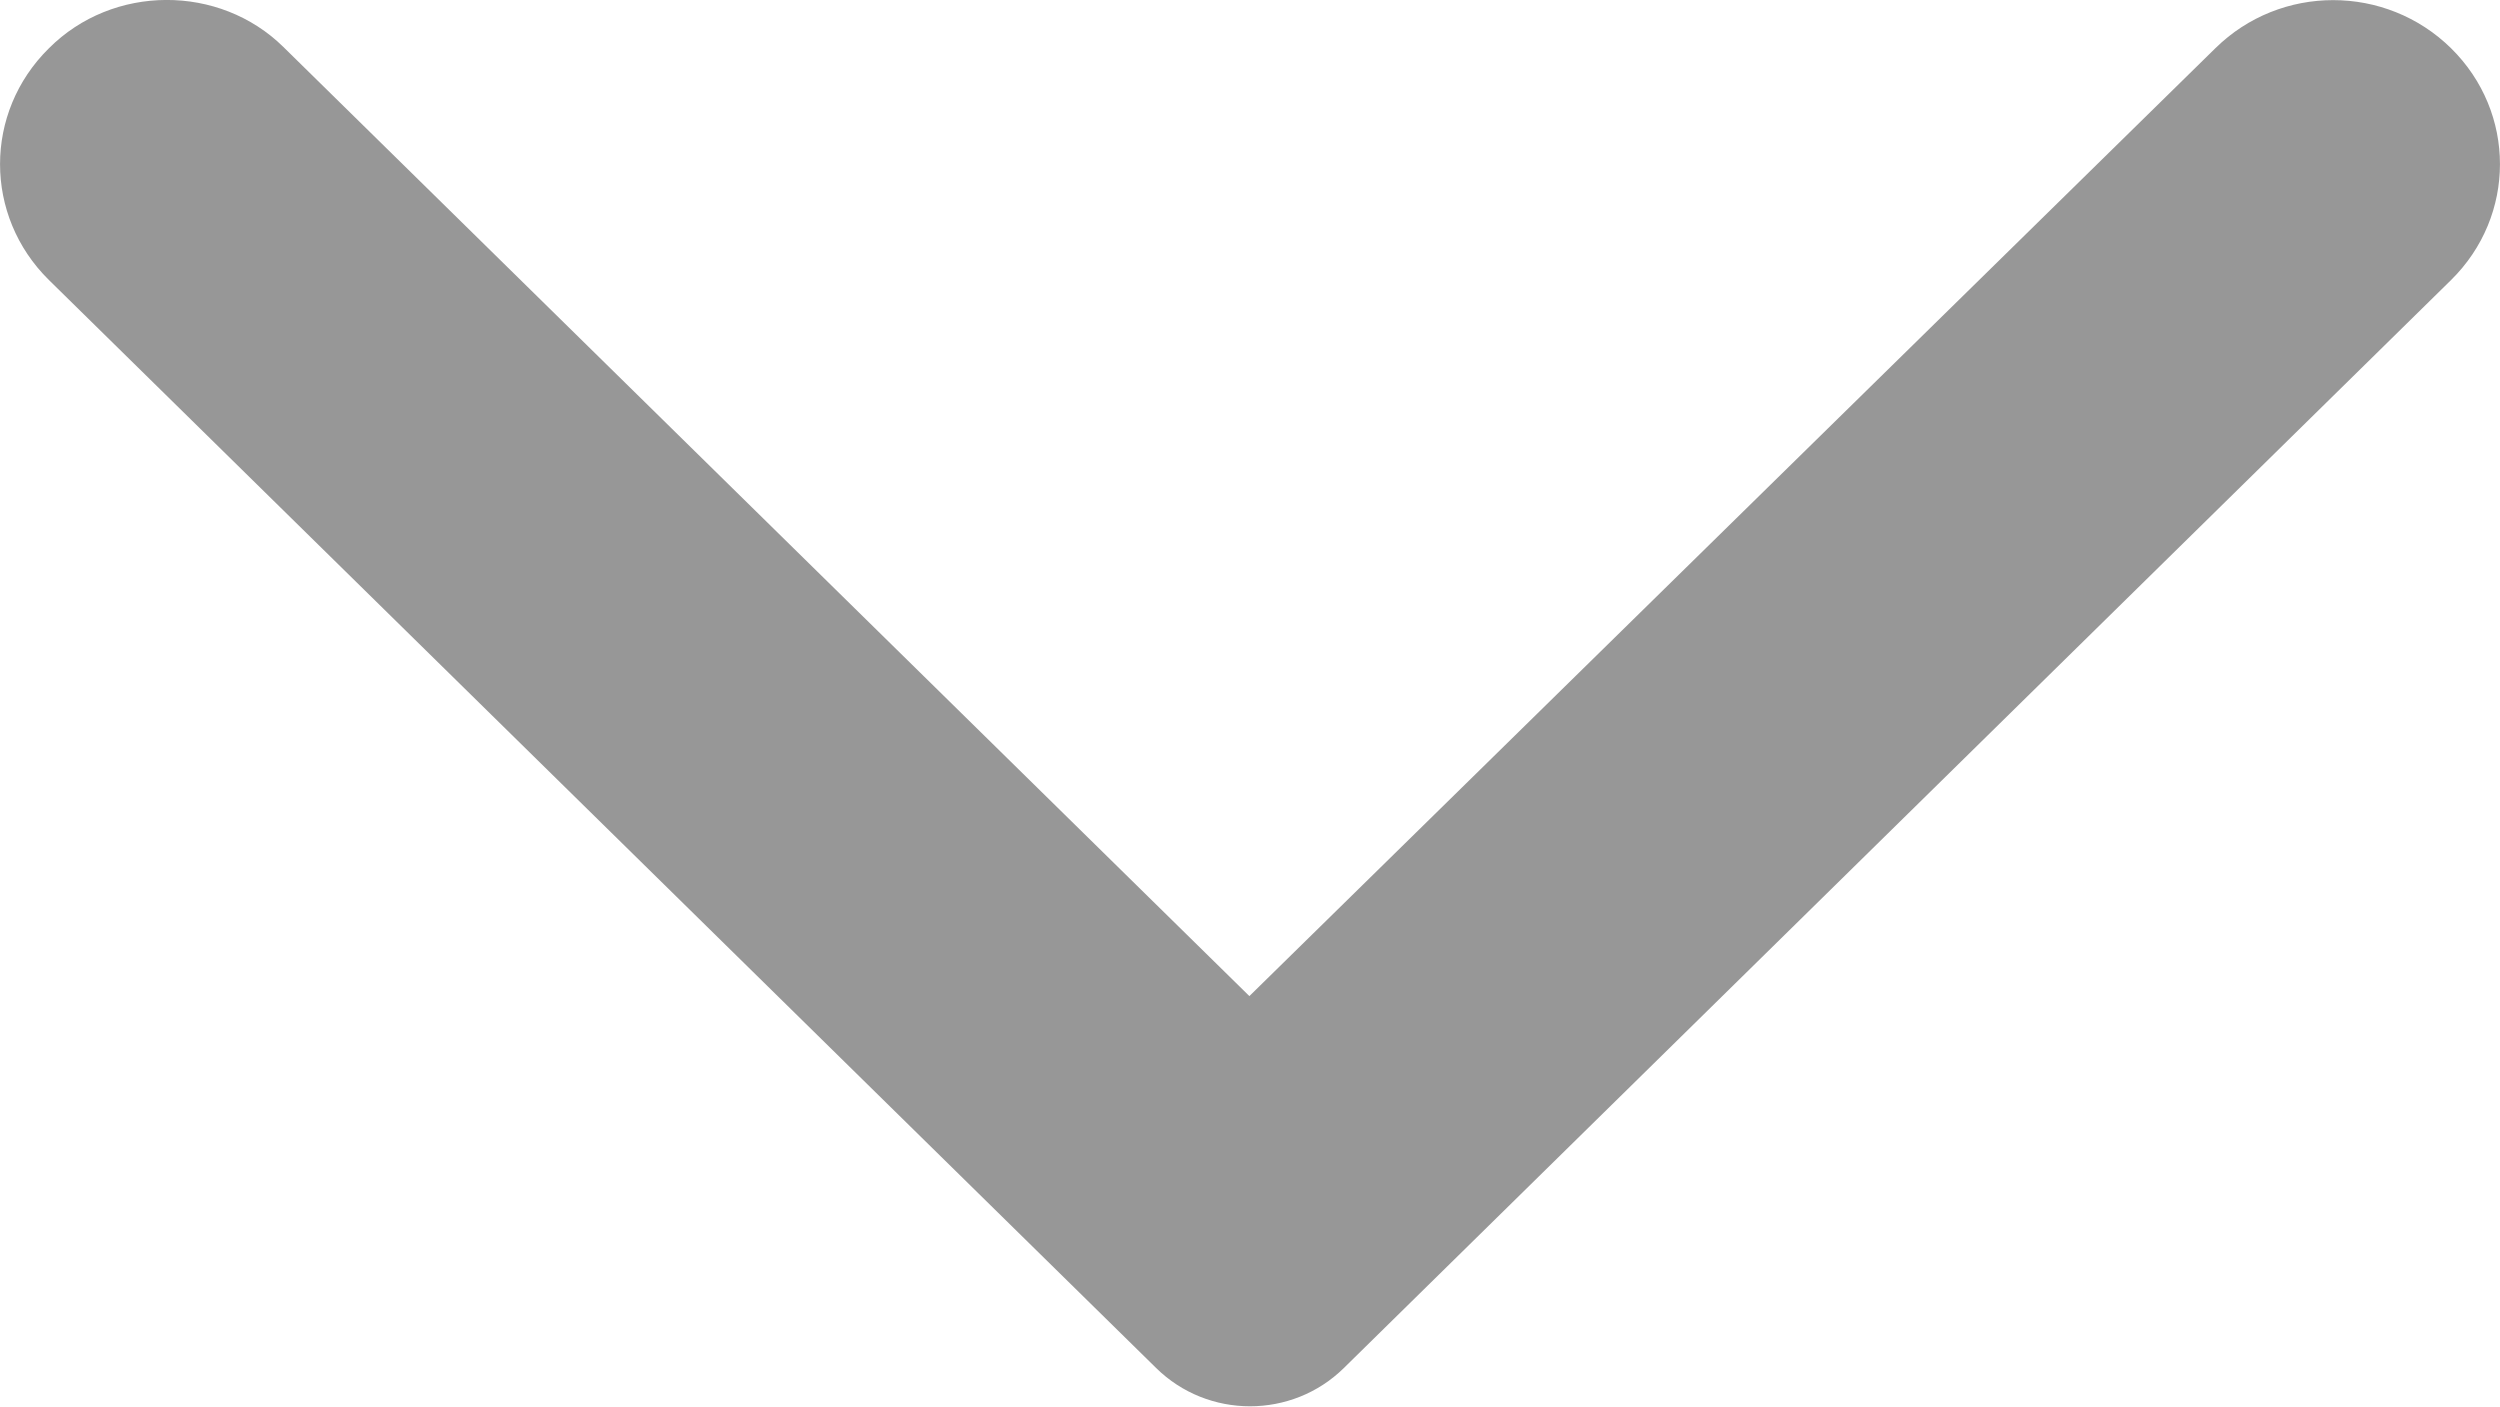
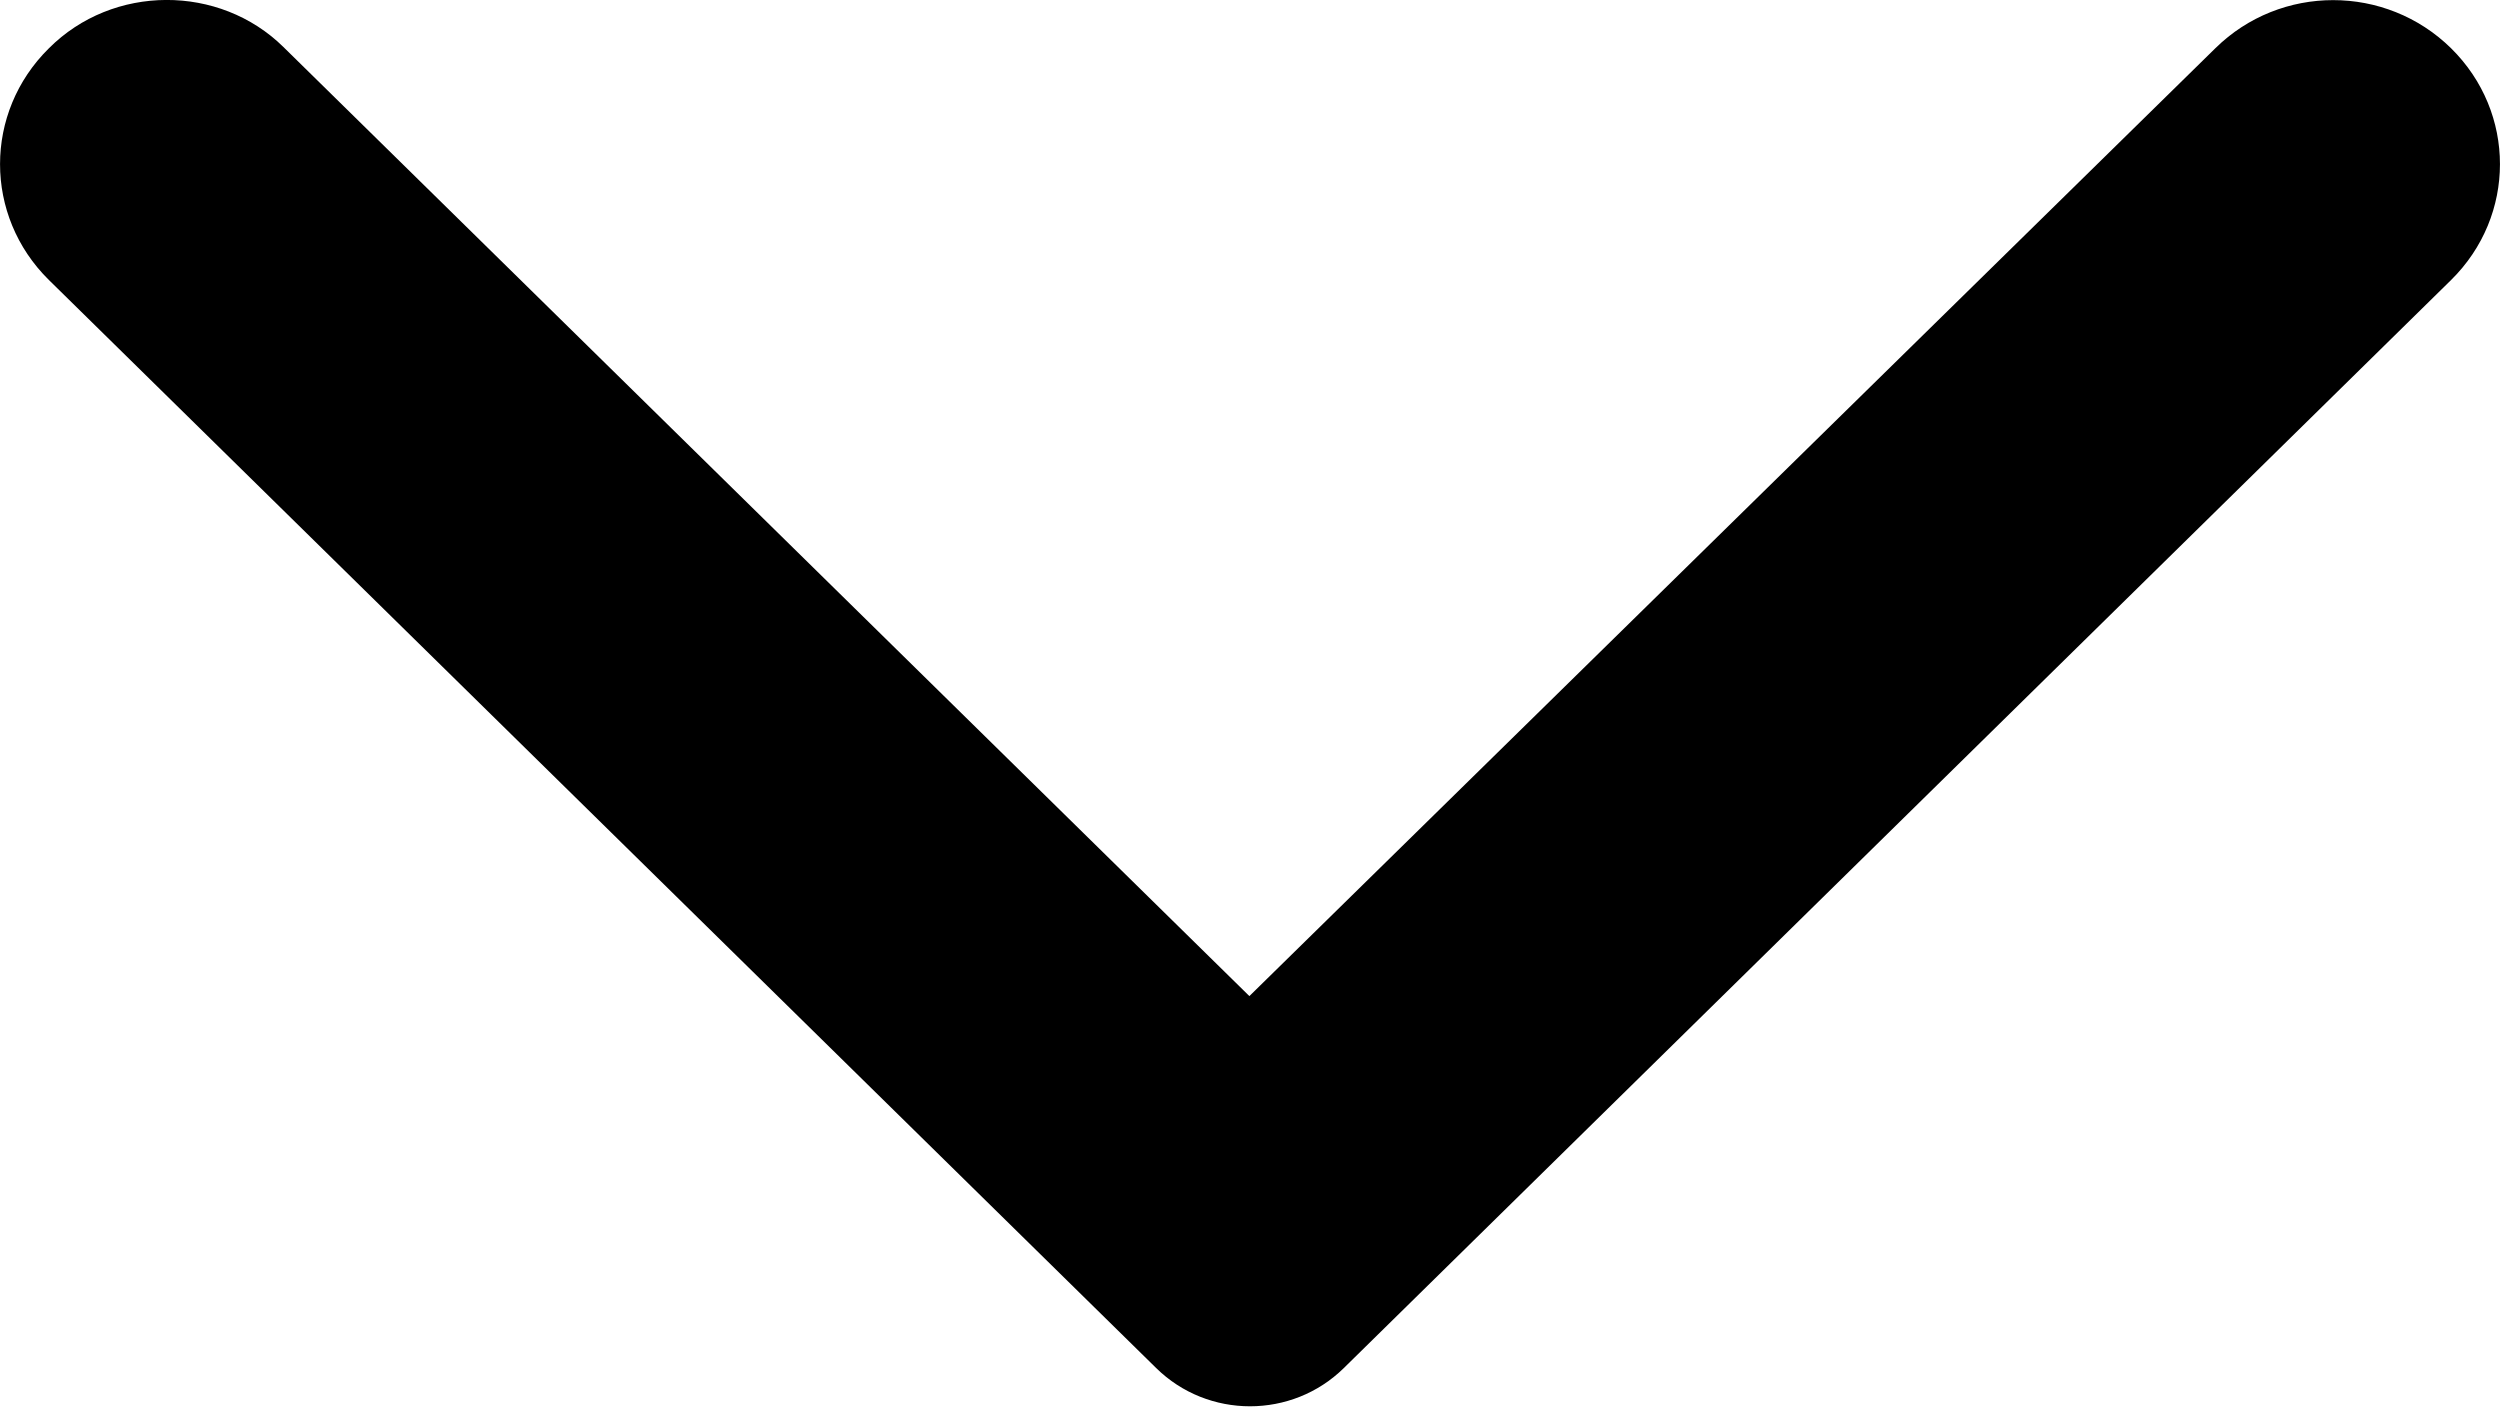
- <svg xmlns="http://www.w3.org/2000/svg" width="16" height="9" viewBox="0 0 16 9" fill="#979797">
+ <svg xmlns="http://www.w3.org/2000/svg" width="16" height="9" viewBox="0 0 16 9" fill="#000">
  <path d="M0.313 0.309C-0.104 0.72 -0.104 1.381 0.313 1.792L7.399 8.755C7.731 9.082 8.269 9.082 8.601 8.755L15.687 1.792C16.104 1.381 16.104 0.72 15.687 0.309C15.269 -0.102 14.595 -0.102 14.178 0.309L7.996 6.375L1.814 0.301C1.405 -0.102 0.723 -0.102 0.313 0.309Z" />
</svg>
